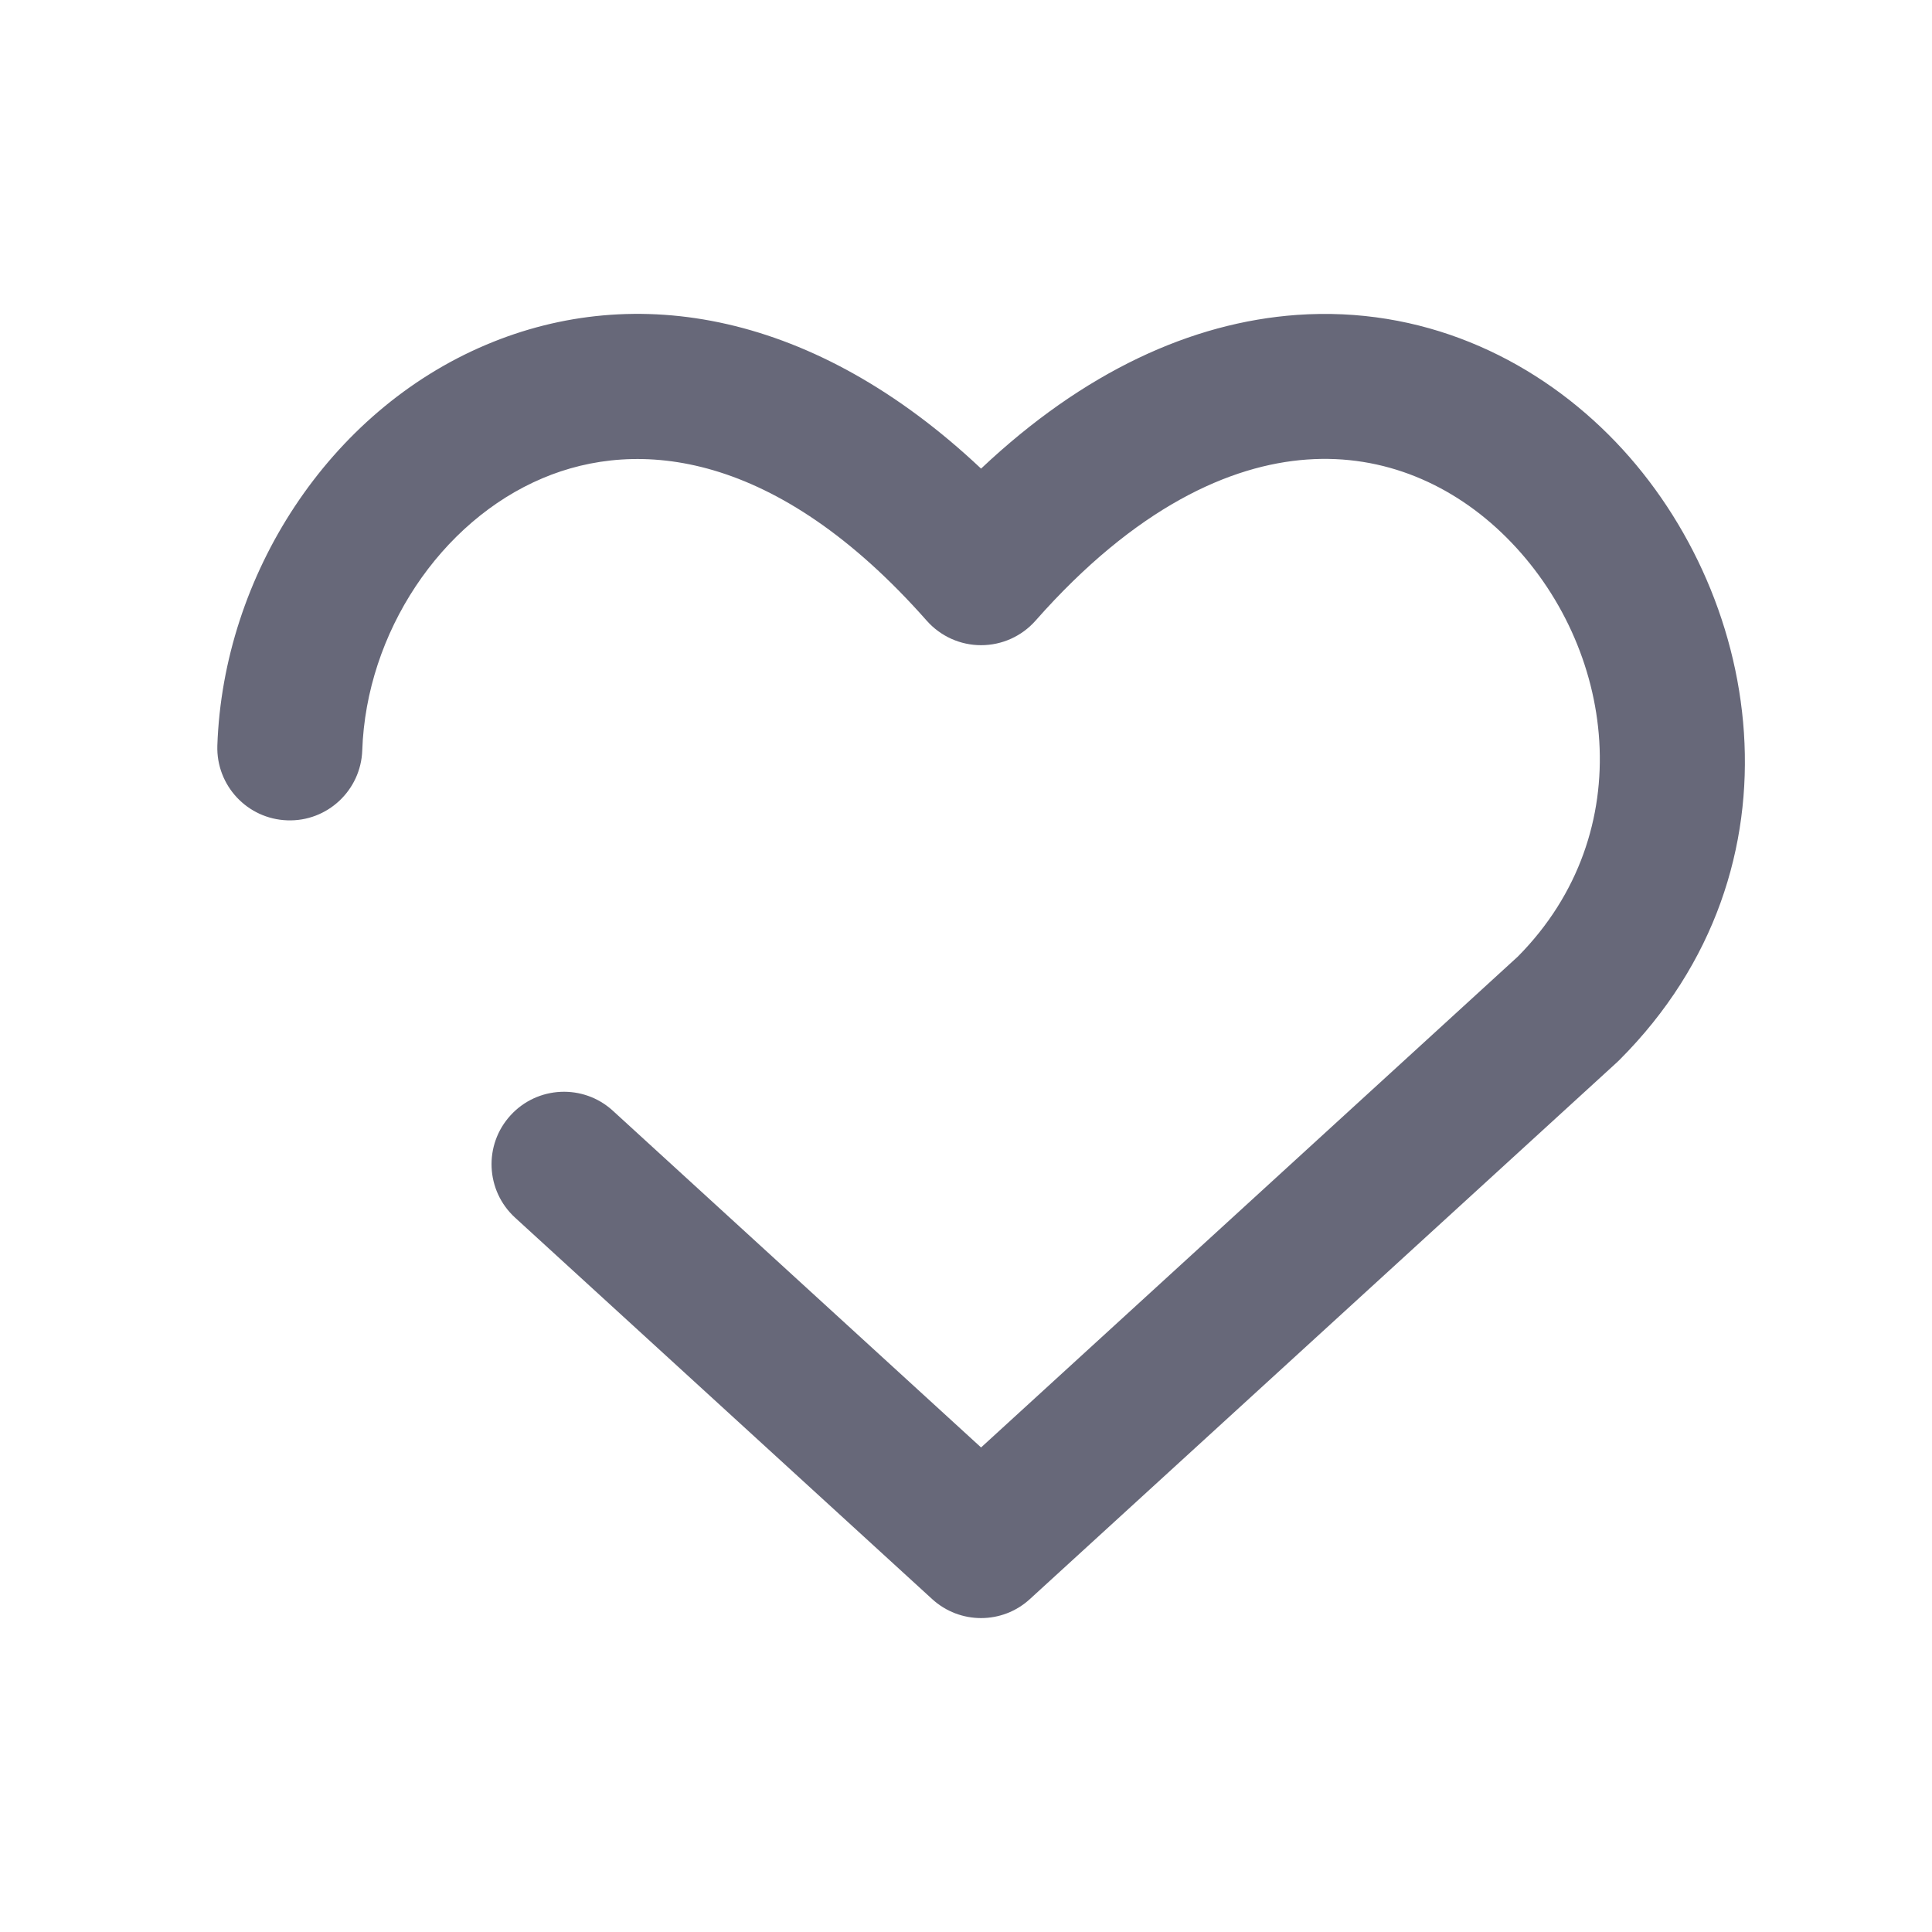
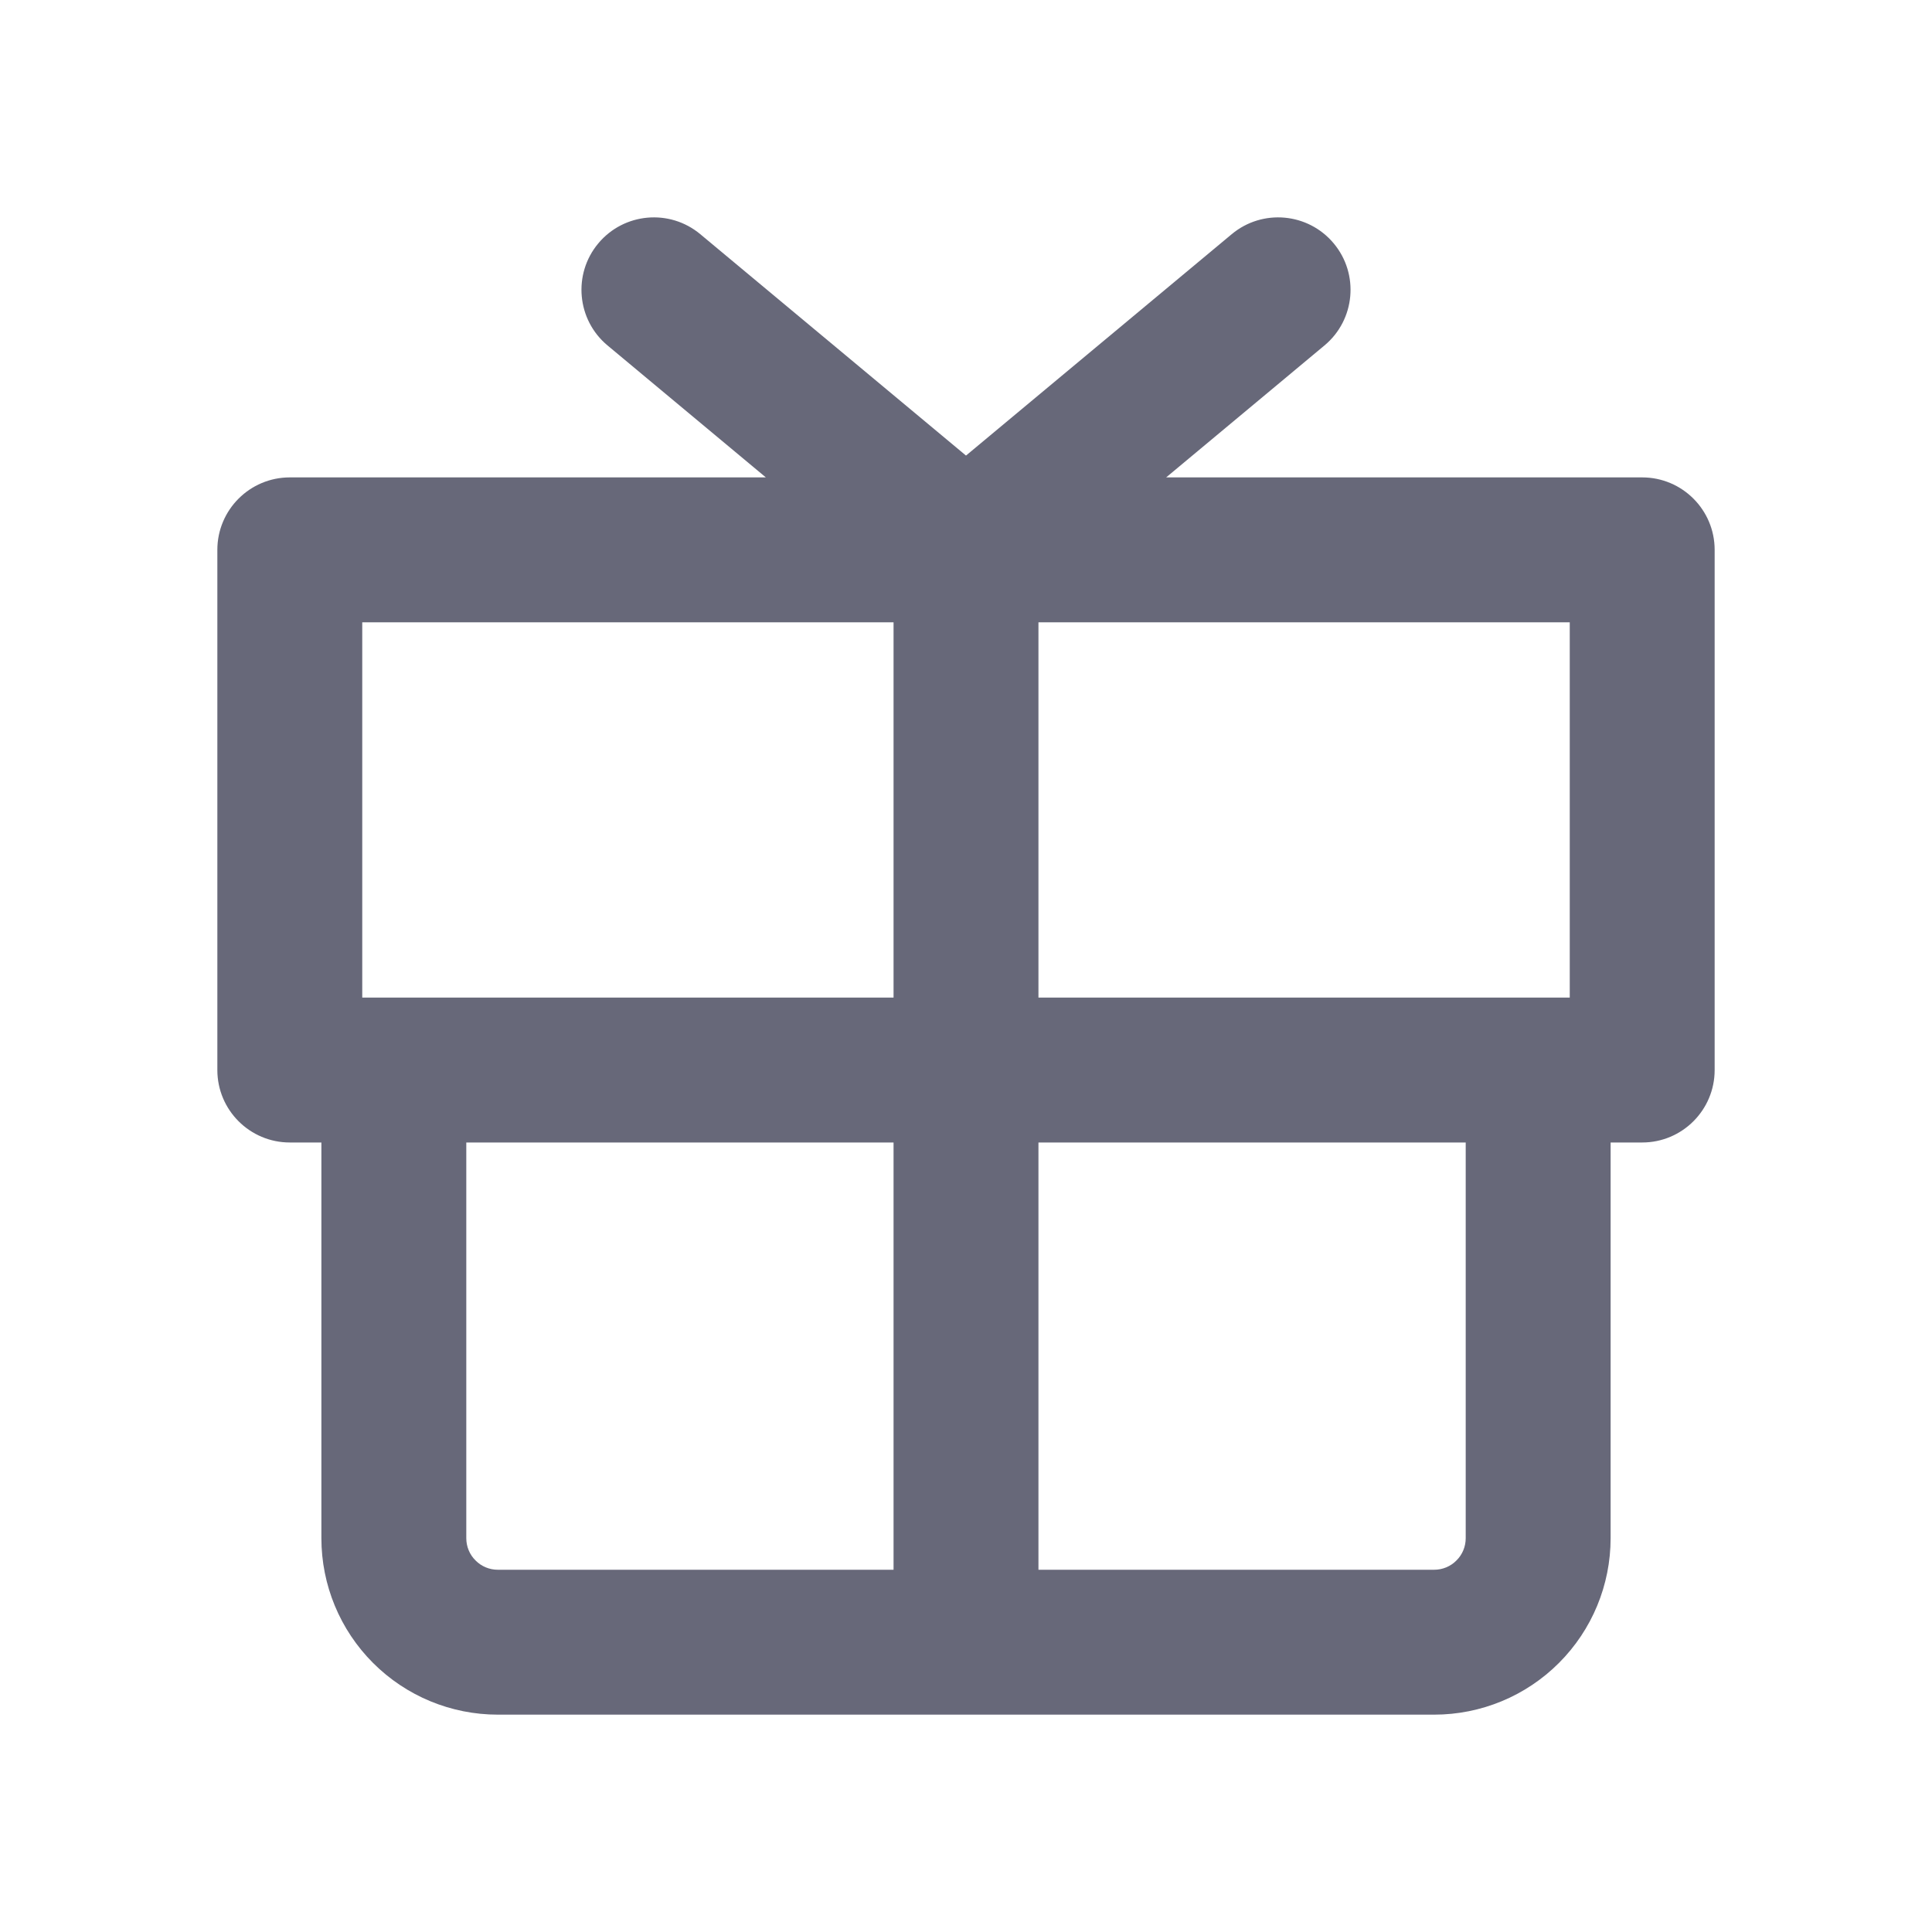
<svg xmlns="http://www.w3.org/2000/svg" width="20" height="20" viewBox="0 0 20 20" fill="none">
-   <path fill-rule="evenodd" clip-rule="evenodd" d="M5.618 4.95C4.56 5.396 3.791 6.551 3.75 7.769C3.735 8.182 3.388 8.507 2.974 8.492C2.56 8.478 2.236 8.131 2.25 7.717C2.311 5.958 3.4 4.257 5.035 3.568C6.579 2.916 8.431 3.226 10.156 4.851C11.219 3.848 12.335 3.338 13.425 3.26C14.708 3.169 15.839 3.689 16.653 4.501C18.245 6.089 18.758 8.979 16.763 10.974C16.755 10.982 16.747 10.989 16.739 10.997L10.662 16.553C10.376 16.816 9.937 16.816 9.65 16.554L5.332 12.605C5.027 12.326 5.005 11.852 5.285 11.546C5.564 11.24 6.039 11.219 6.344 11.498L10.156 14.984L15.713 9.902C16.988 8.615 16.725 6.691 15.594 5.563C15.044 5.015 14.324 4.7 13.531 4.757C12.737 4.813 11.757 5.249 10.719 6.426C10.576 6.587 10.372 6.679 10.156 6.679C9.941 6.679 9.737 6.587 9.594 6.426C8.032 4.656 6.597 4.536 5.618 4.95Z" fill="#676879" />
+   <path fill-rule="evenodd" clip-rule="evenodd" d="M6.193 2.52C6.458 2.202 6.931 2.159 7.249 2.424L10 4.716L12.751 2.424C13.069 2.159 13.542 2.202 13.807 2.52C14.072 2.838 14.029 3.311 13.711 3.576L12.072 4.942H17C17.414 4.942 17.75 5.278 17.75 5.692V11.077C17.75 11.491 17.414 11.827 17 11.827H16.673V15.923C16.673 16.408 16.481 16.872 16.138 17.215C15.795 17.558 15.331 17.75 14.846 17.75H5.154C4.669 17.75 4.205 17.558 3.862 17.215C3.519 16.872 3.327 16.408 3.327 15.923V11.827H3C2.586 11.827 2.25 11.491 2.25 11.077V5.692C2.25 5.278 2.586 4.942 3 4.942H7.928L6.289 3.576C5.971 3.311 5.928 2.838 6.193 2.52ZM9.25 6.442H3.75V10.327H9.25V6.442ZM10.75 10.327V6.442H16.25V10.327H10.75ZM9.25 11.827H4.827V15.923C4.827 16.01 4.861 16.093 4.923 16.154C4.984 16.216 5.067 16.25 5.154 16.25H9.25V11.827ZM10.75 16.25V11.827H15.173V15.923C15.173 16.01 15.139 16.093 15.077 16.154C15.016 16.216 14.933 16.25 14.846 16.25H10.75Z" fill="#676879" />
</svg>
